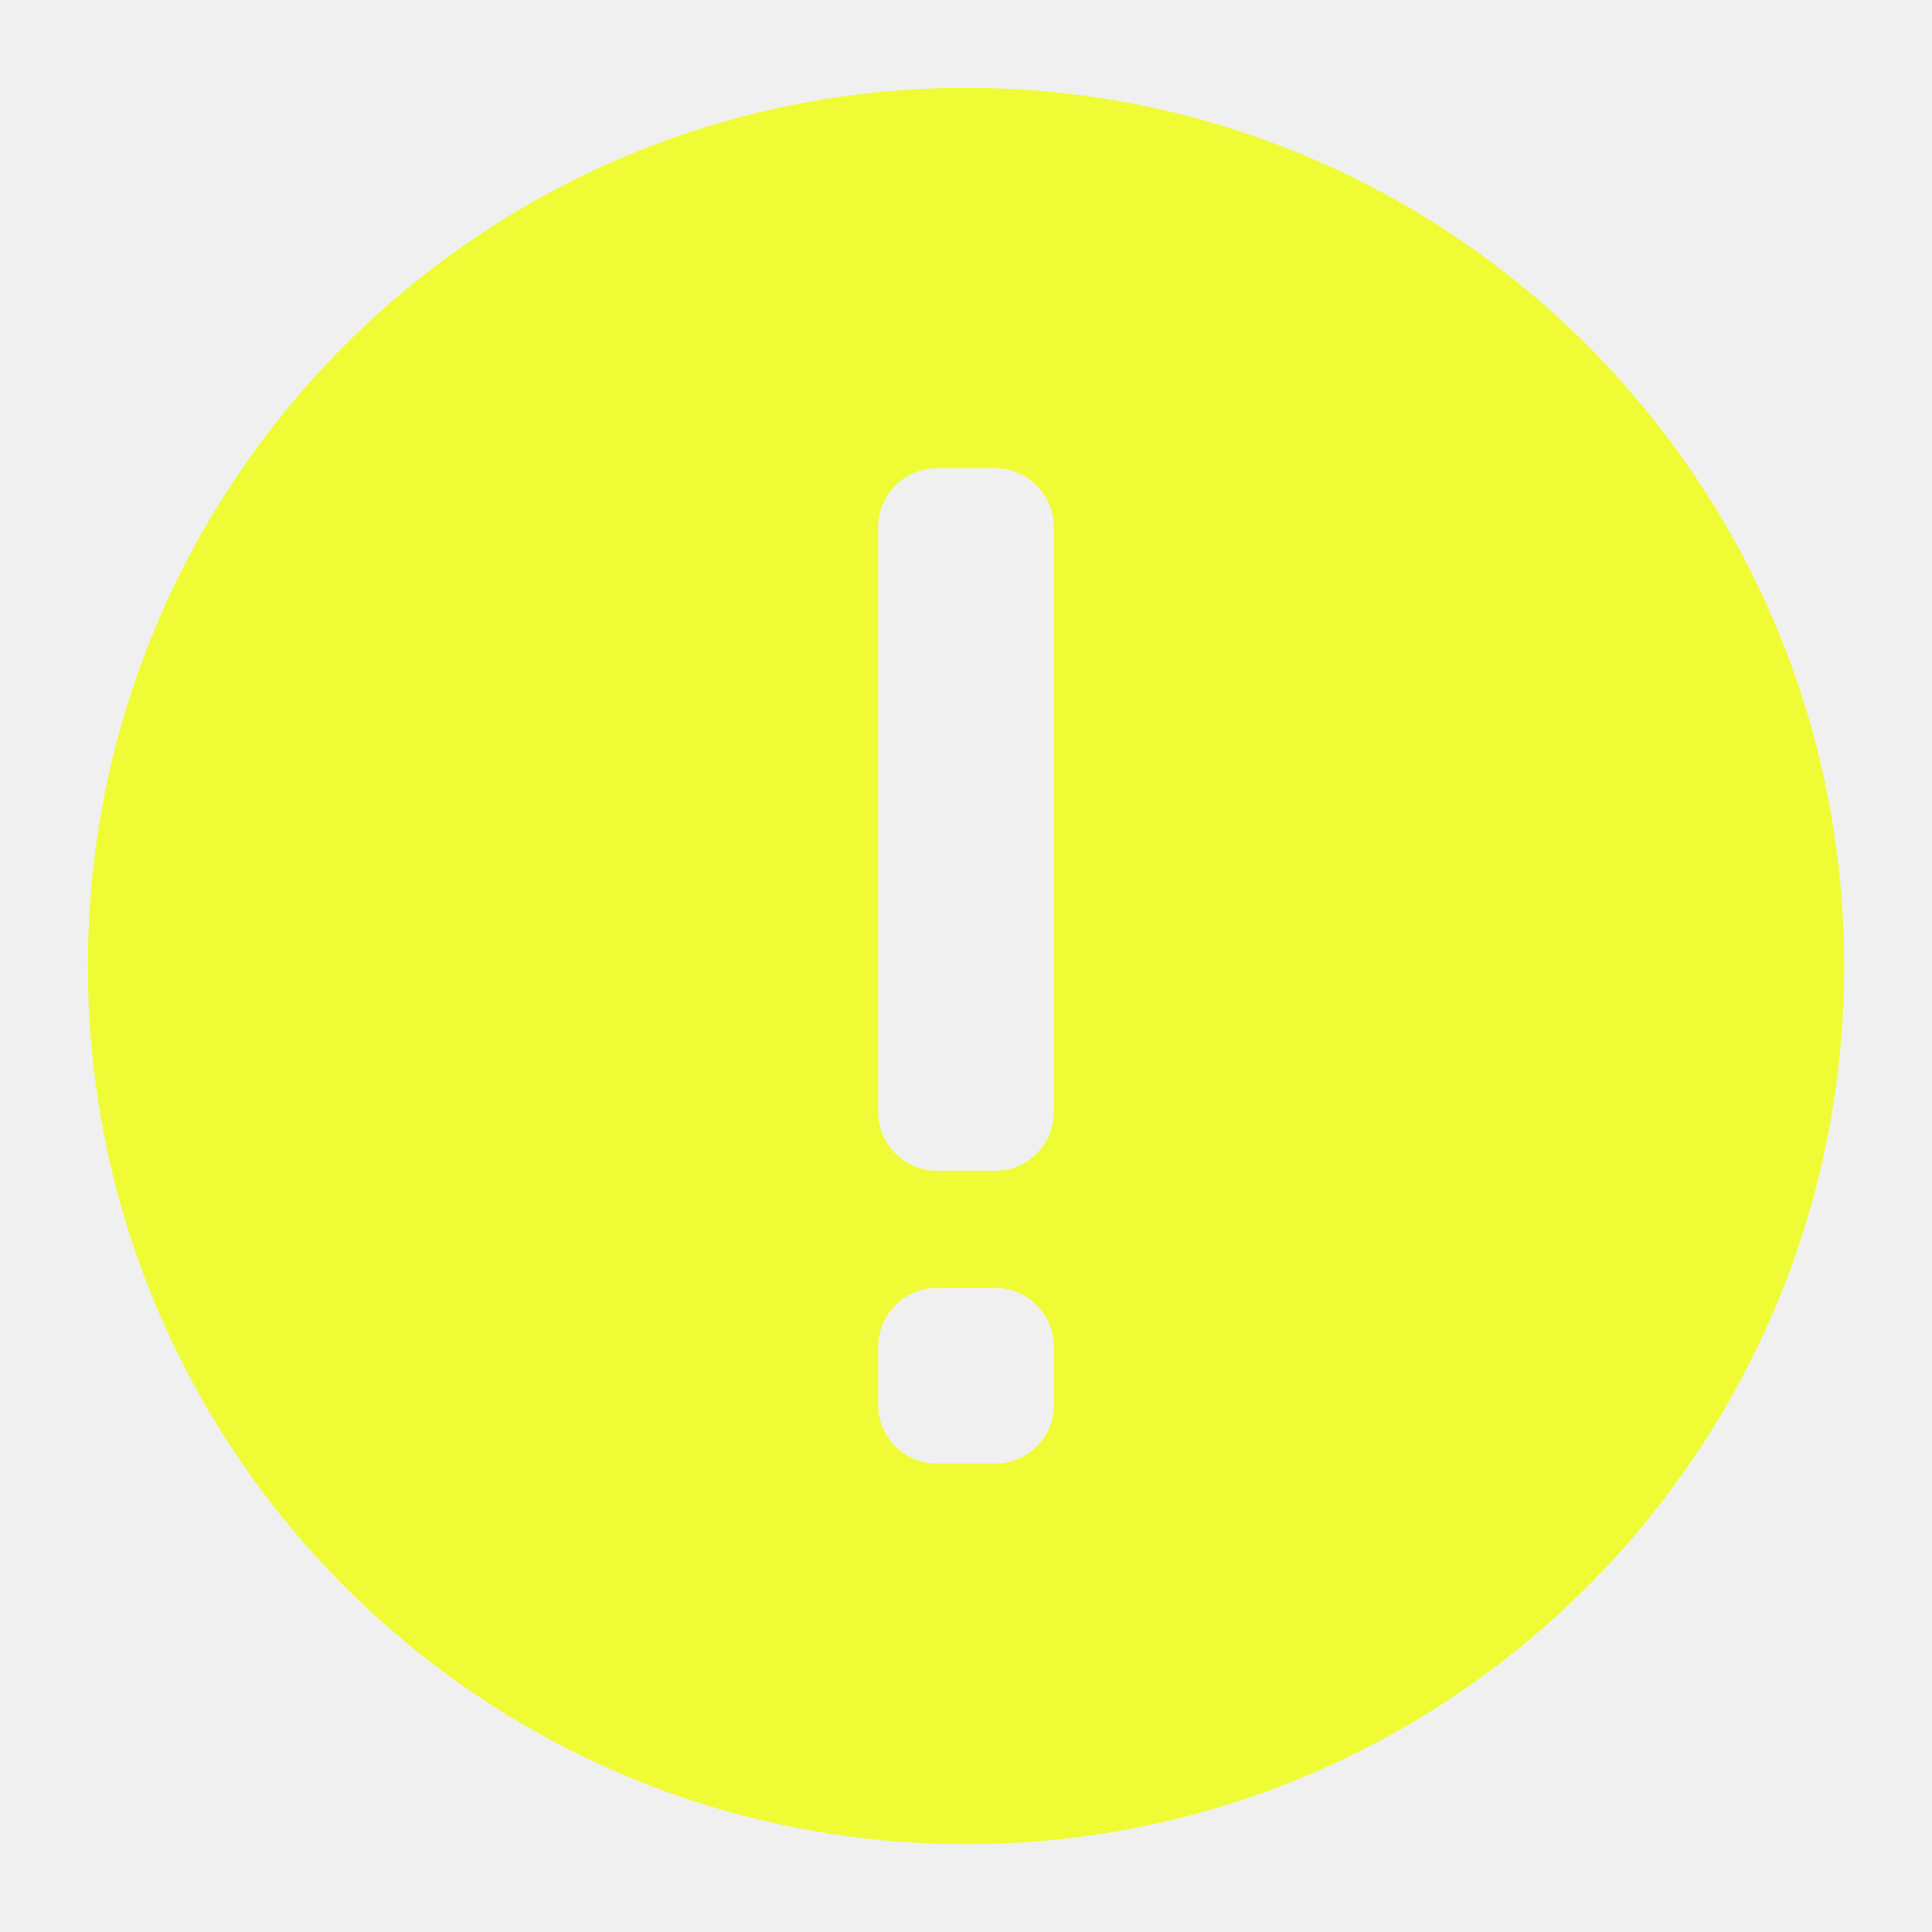
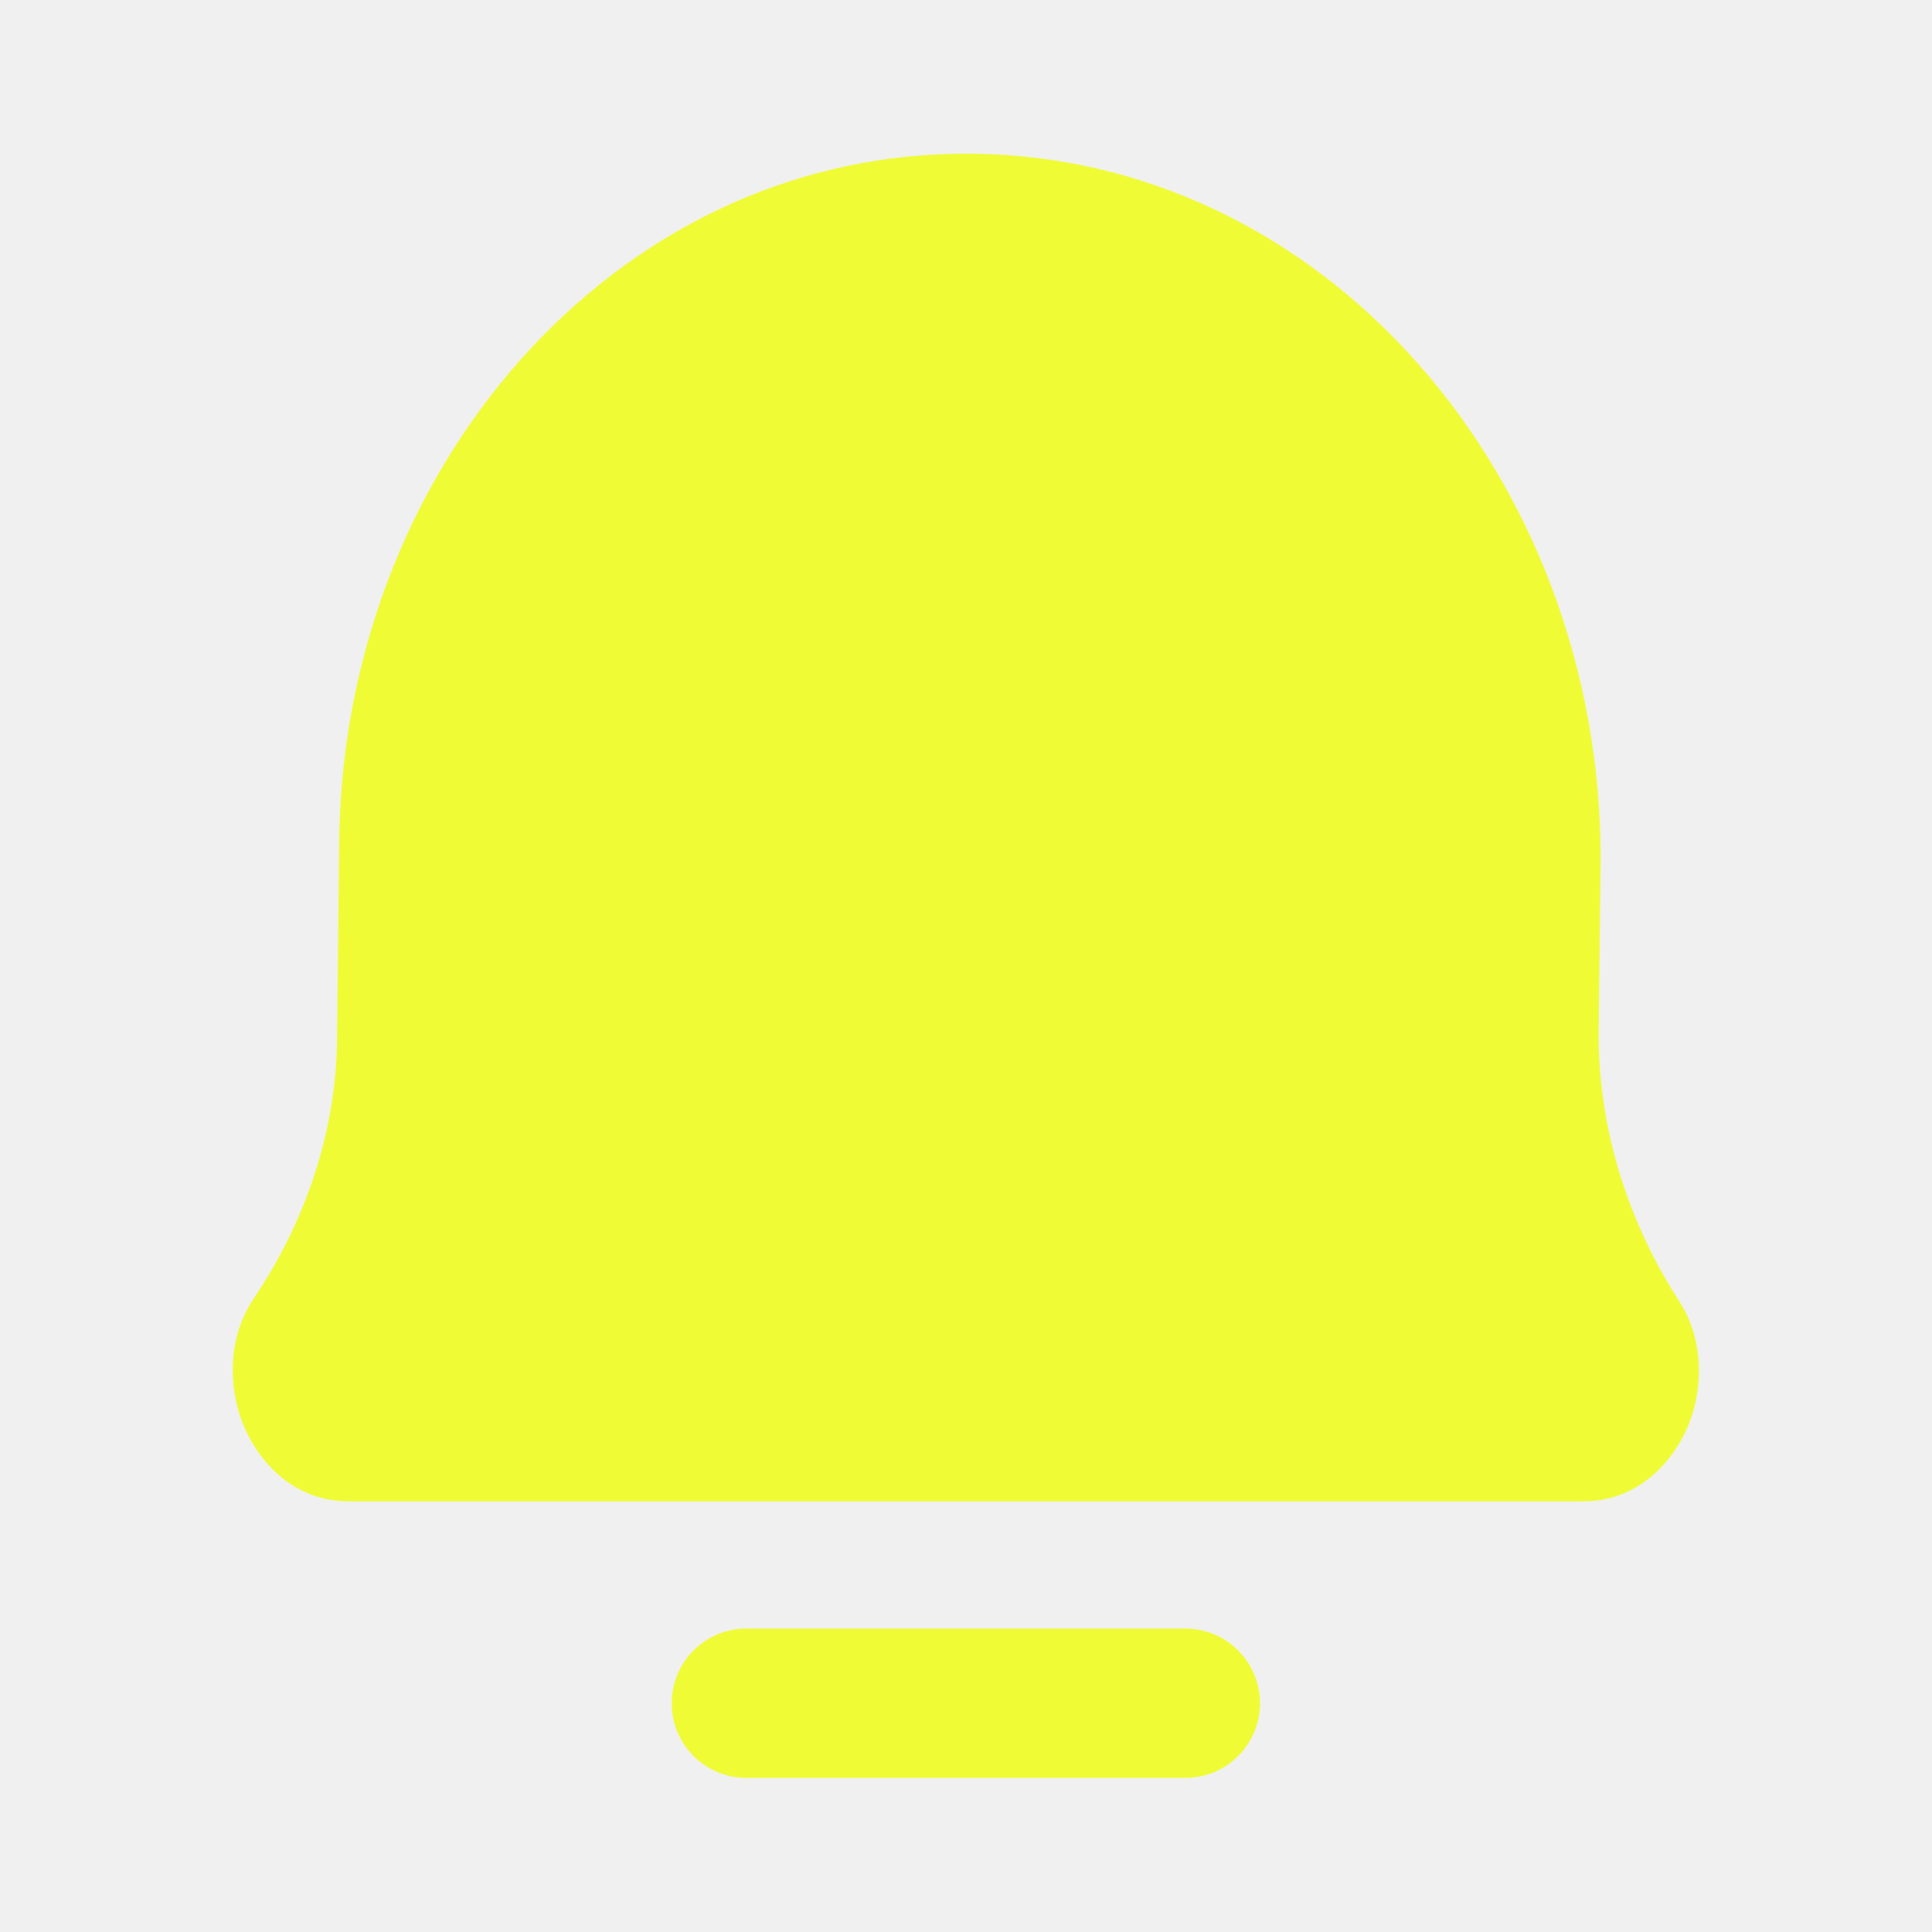
<svg xmlns="http://www.w3.org/2000/svg" width="22" height="22" viewBox="0 0 22 22" fill="none">
-   <path fill-rule="evenodd" clip-rule="evenodd" d="M12 12.665C12 13.031 11.7 13.332 11.334 13.332H10.666C10.301 13.332 10 13.031 10 12.665V5.998C10 5.632 10.301 5.332 10.666 5.332H11.334C11.7 5.332 12 5.632 12 5.998V12.665ZM12 16C12 16.367 11.7 16.666 11.334 16.666H10.666C10.301 16.666 10 16.367 10 16V15.334C10 14.967 10.301 14.666 10.666 14.666H11.334C11.7 14.666 12 14.967 12 15.334V16ZM11 1C5.476 1 1 5.476 1 11C1 16.522 5.476 21 11 21C16.524 21 21 16.522 21 11C21 5.476 16.524 1 11 1Z" fill="#EFFC35" />
+   <g clip-path="url(#clip0_2287_35279)">
+     <path d="M3.976 16.246H18.022C18.412 16.246 18.633 15.627 18.403 15.272C17.871 14.45 17.354 13.238 17.354 11.777L17.377 9.778C17.377 5.814 14.521 2.6 10.998 2.6C7.526 2.6 4.712 5.767 4.712 9.674L4.689 11.777C4.689 13.228 4.154 14.433 3.599 15.255C3.36 15.609 3.581 16.246 3.976 16.246Z" fill="#EFFC35" />
+     <path d="M3.599 15.255L2.894 14.779L2.894 14.779L3.599 15.255ZM4.689 11.777L3.839 11.768V11.777H4.689ZM4.712 9.674L5.562 9.683V9.674H4.712ZM18.403 15.272L19.117 14.81L19.117 14.81L18.403 15.272ZM17.354 11.777L16.504 11.767V11.777H17.354ZM17.377 9.778L18.227 9.788V9.778H17.377ZM8.499 18.545C8.029 18.545 7.649 18.926 7.649 19.395C7.649 19.865 8.029 20.245 8.499 20.245V18.545ZM13.498 20.245C13.967 20.245 14.348 19.865 14.348 19.395C14.348 18.926 13.967 18.545 13.498 18.545V20.245ZM3.599 15.255L4.303 15.73C4.927 14.807 5.539 13.439 5.539 11.777H4.689H3.839C3.839 13.017 3.38 14.059 2.894 14.779L3.599 15.255ZM4.689 11.777L5.539 11.786L5.562 9.683L4.712 9.674L3.862 9.665L3.839 11.768L4.689 11.777ZM18.403 15.272L19.117 14.81C18.651 14.09 18.204 13.036 18.204 11.777H17.354H16.504C16.504 13.44 17.092 14.81 17.69 15.734L18.403 15.272ZM17.354 11.777L18.204 11.787L18.227 9.788L17.377 9.778L16.527 9.768L16.504 11.767L17.354 11.777ZM17.377 9.778H18.227C18.227 5.441 15.082 1.75 10.998 1.75V2.6V3.45C13.96 3.45 16.527 6.186 16.527 9.778H17.377ZM18.022 16.246V17.096C18.72 17.096 19.102 16.557 19.24 16.193C19.384 15.811 19.415 15.27 19.117 14.81L18.403 15.272L17.69 15.734C17.652 15.675 17.647 15.63 17.647 15.617C17.646 15.604 17.648 15.597 17.65 15.591C17.651 15.588 17.665 15.552 17.715 15.507C17.773 15.456 17.879 15.396 18.022 15.396V16.246ZM4.712 9.674H5.562C5.562 6.139 8.087 3.45 10.998 3.45V2.6V1.75C6.965 1.75 3.862 5.395 3.862 9.674H4.712ZM3.976 16.246V15.396C4.121 15.396 4.229 15.459 4.285 15.509C4.335 15.554 4.347 15.589 4.348 15.591C4.349 15.595 4.351 15.599 4.35 15.611C4.349 15.624 4.344 15.671 4.303 15.73L3.599 15.255L2.894 14.779C2.582 15.242 2.61 15.791 2.752 16.176C2.885 16.541 3.267 17.096 3.976 17.096V16.246ZM18.022 16.246V15.396H3.976V16.246V17.096H18.022V16.246ZM8.499 19.395V20.245H13.498V19.395V18.545H8.499V19.395Z" fill="#EFFC35" />
+   </g>
+   <defs>
+     <clipPath id="clip0_2287_35279">
+       <rect width="22" height="22" fill="white" />
+     </clipPath>
+   </defs>
</svg>
